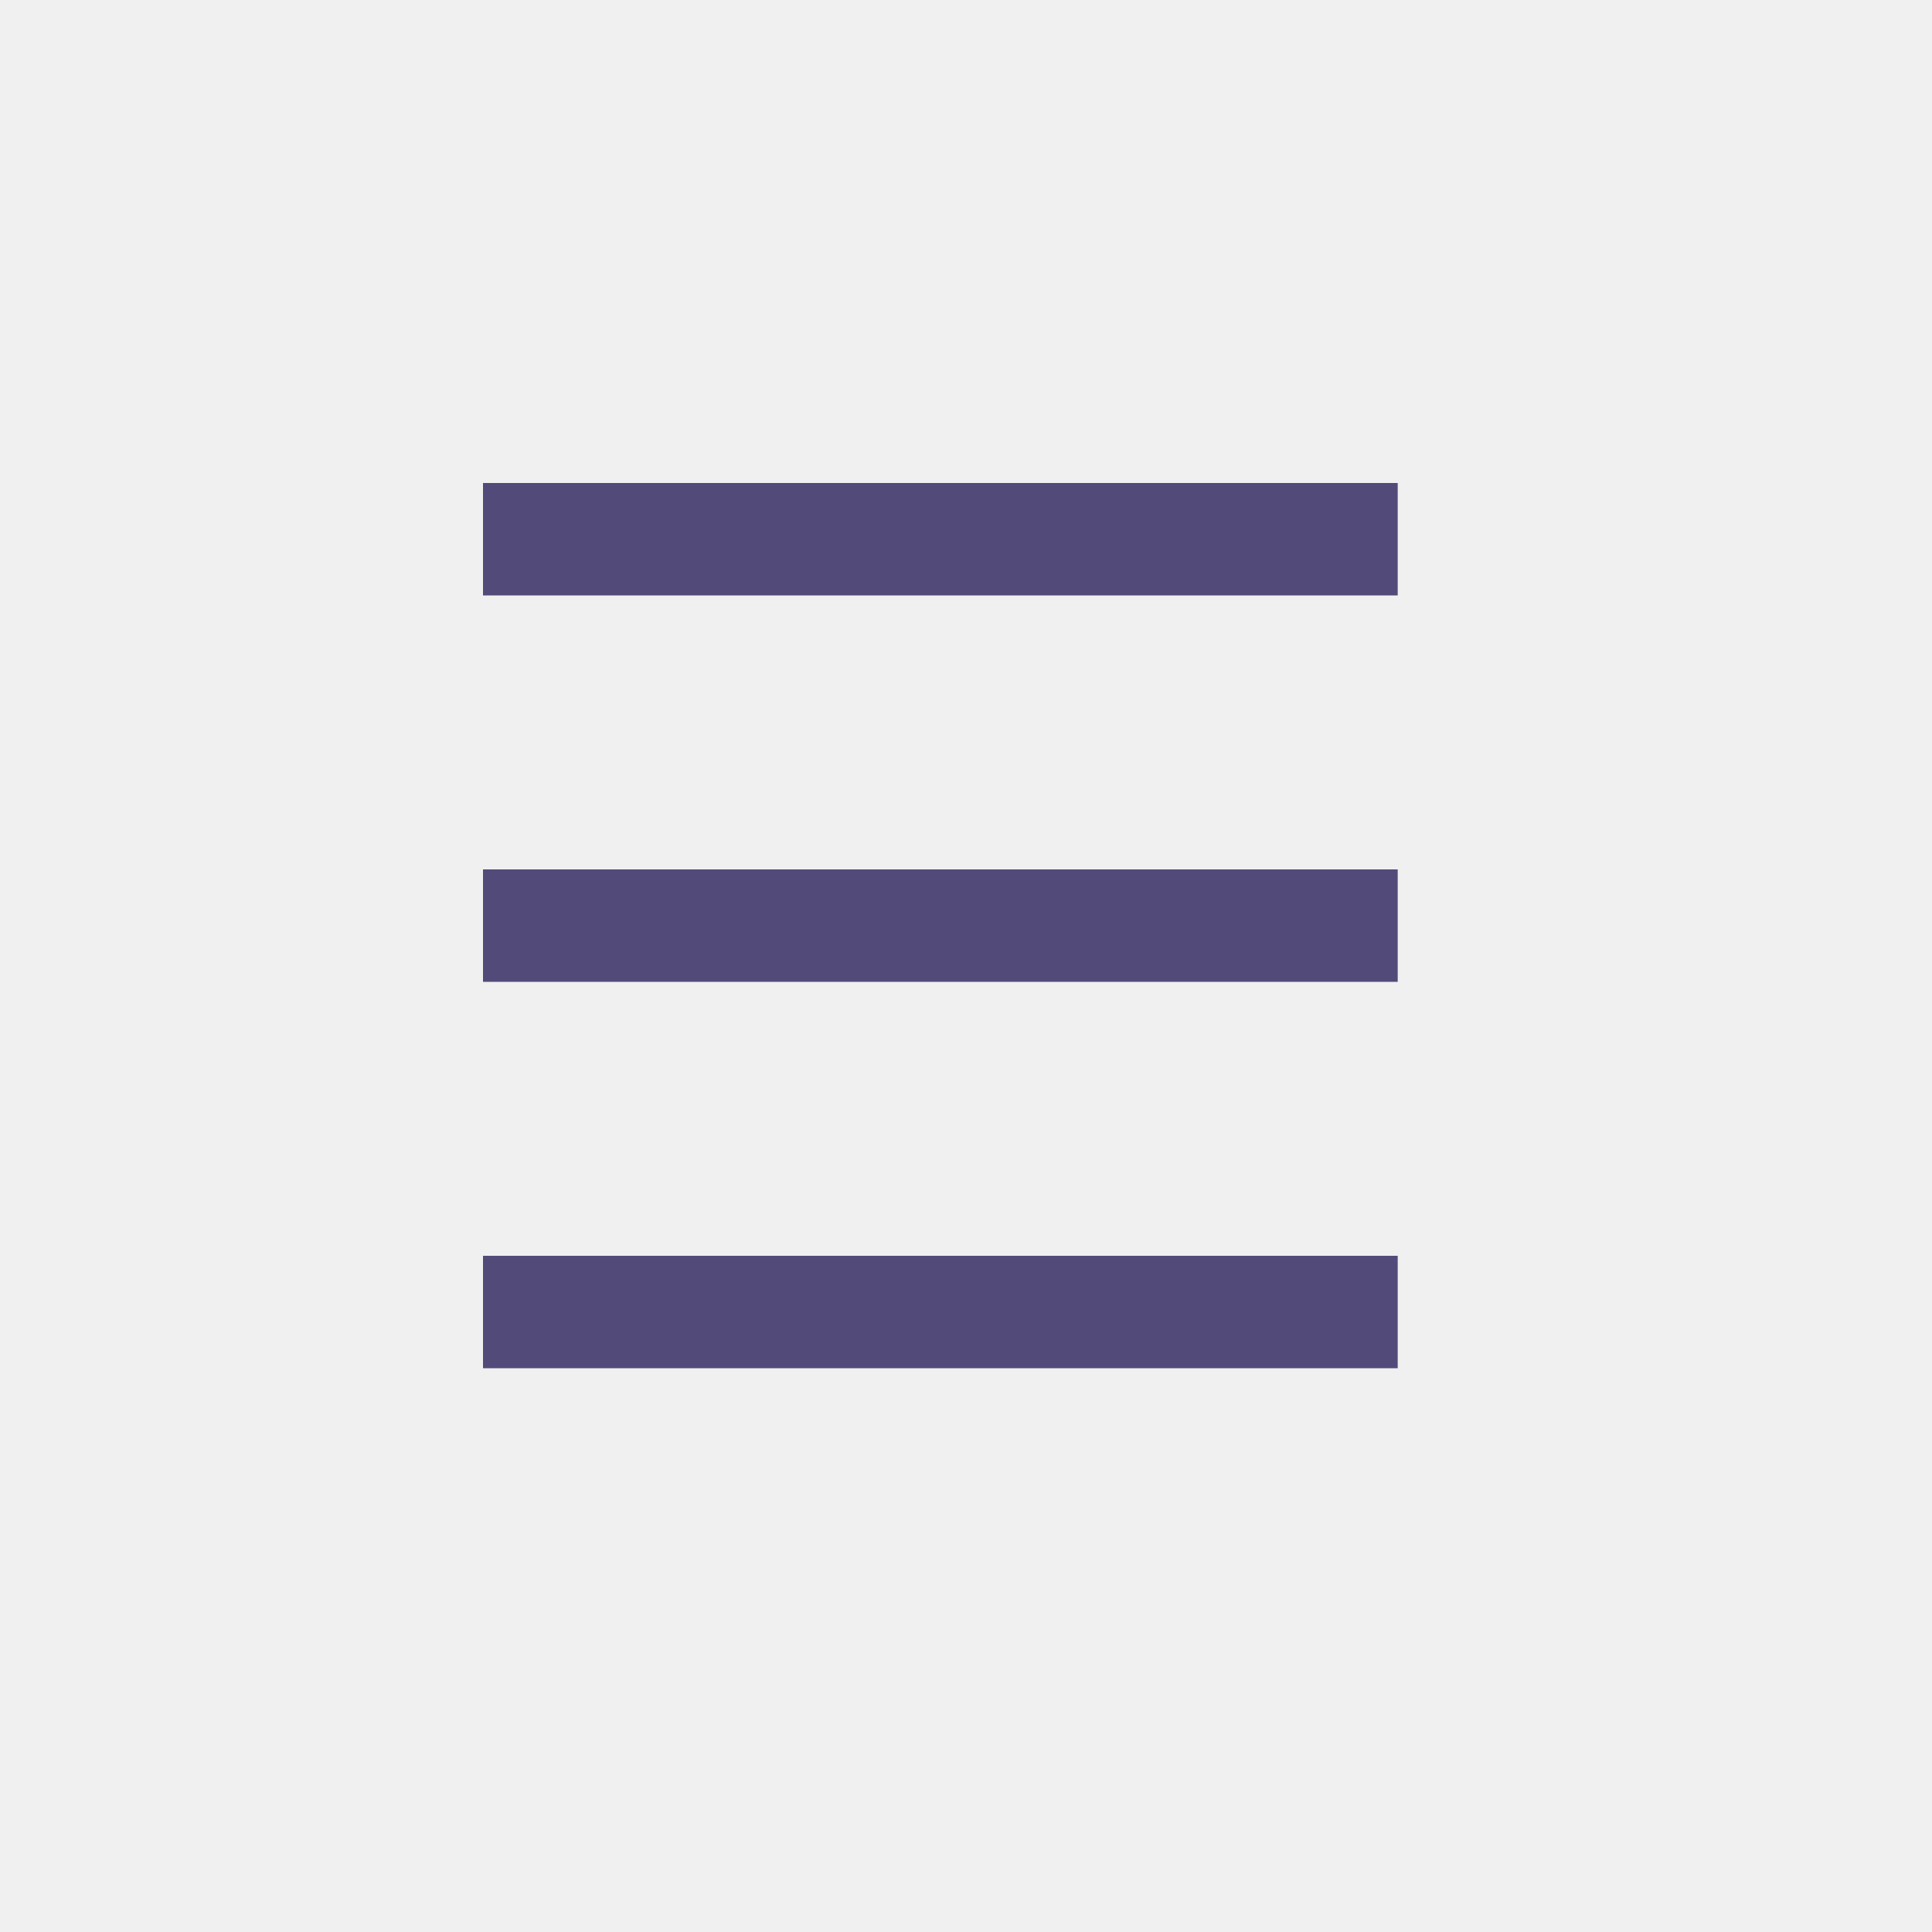
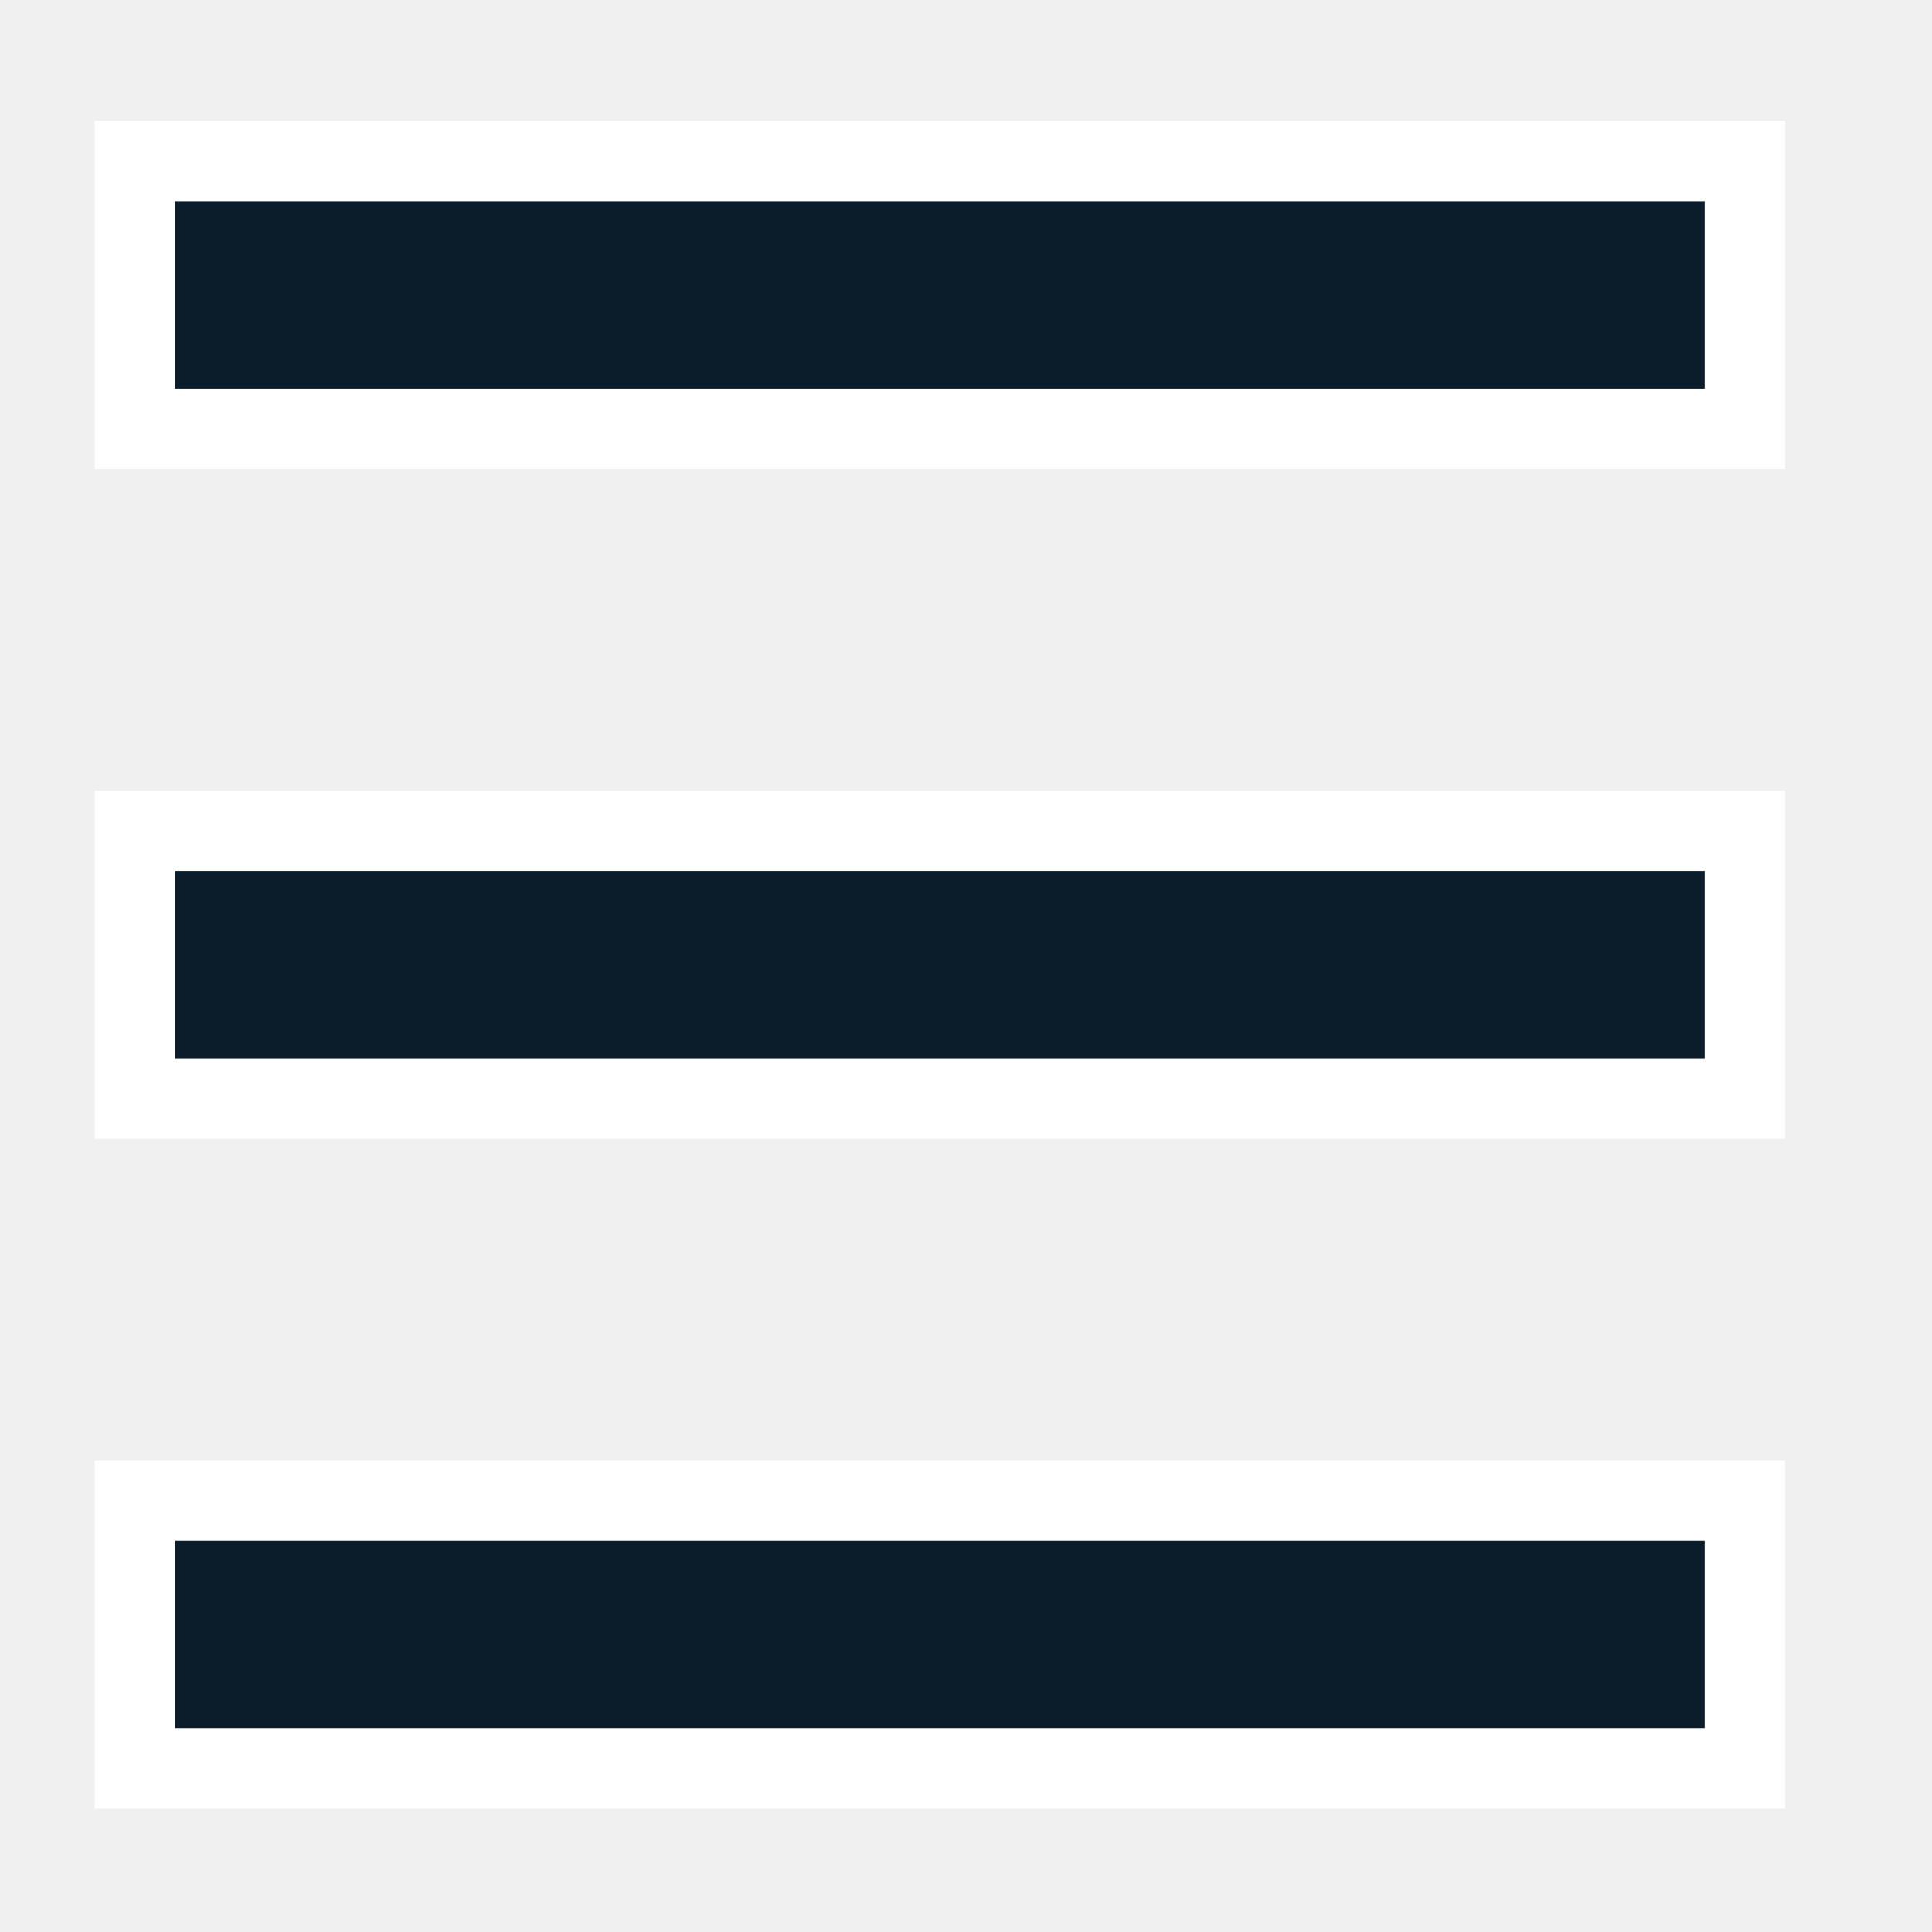
- <svg xmlns="http://www.w3.org/2000/svg" width="20px" height="20px" viewBox="0 0 20 20" version="1.1">
+ <svg xmlns="http://www.w3.org/2000/svg" width="12px" height="12px" viewBox="0 0 12 12" version="1.1">
  <defs />
-   <g id="Page-1" stroke="none" stroke-width="1" fill="none" fill-rule="evenodd">
-     <g id="Artboard-1-Copy-14" fill="#524B7A">
-       <path d="M14.469,5 L14.469,6.164 L7.391,6.164 L5,6.164 L5,5 L14.469,5 Z" id="Shape" />
-       <path d="M14.469,9 L14.469,10.164 L7.391,10.164 L5,10.164 L5,9 L14.469,9 Z" id="Shape-Copy" />
-       <path d="M14.469,13 L14.469,14.164 L7.391,14.164 L5,14.164 L5,13 L14.469,13 Z" id="Shape-Copy-2" />
+   <g id="02-16-2016" stroke="none" stroke-width="1" fill="none" fill-rule="evenodd">
+     <g id="UI_web_toolkit" transform="translate(-2366, -532)" stroke="#FFFFFF" stroke-width="0.5" fill="#0B1D2B">
+       <g id="icons" transform="translate(1821, 218)">
+         <g id="menu" transform="translate(545, 315)">
+           <rect id="Rectangle-path" x="0.838" y="0" width="10" height="1.664" />
+           <rect id="Rectangle-path" x="0.838" y="4.16" width="10" height="1.664" />
+           <rect id="Rectangle-path" x="0.838" y="8.32" width="10" height="1.664" />
+         </g>
+       </g>
    </g>
  </g>
</svg>
